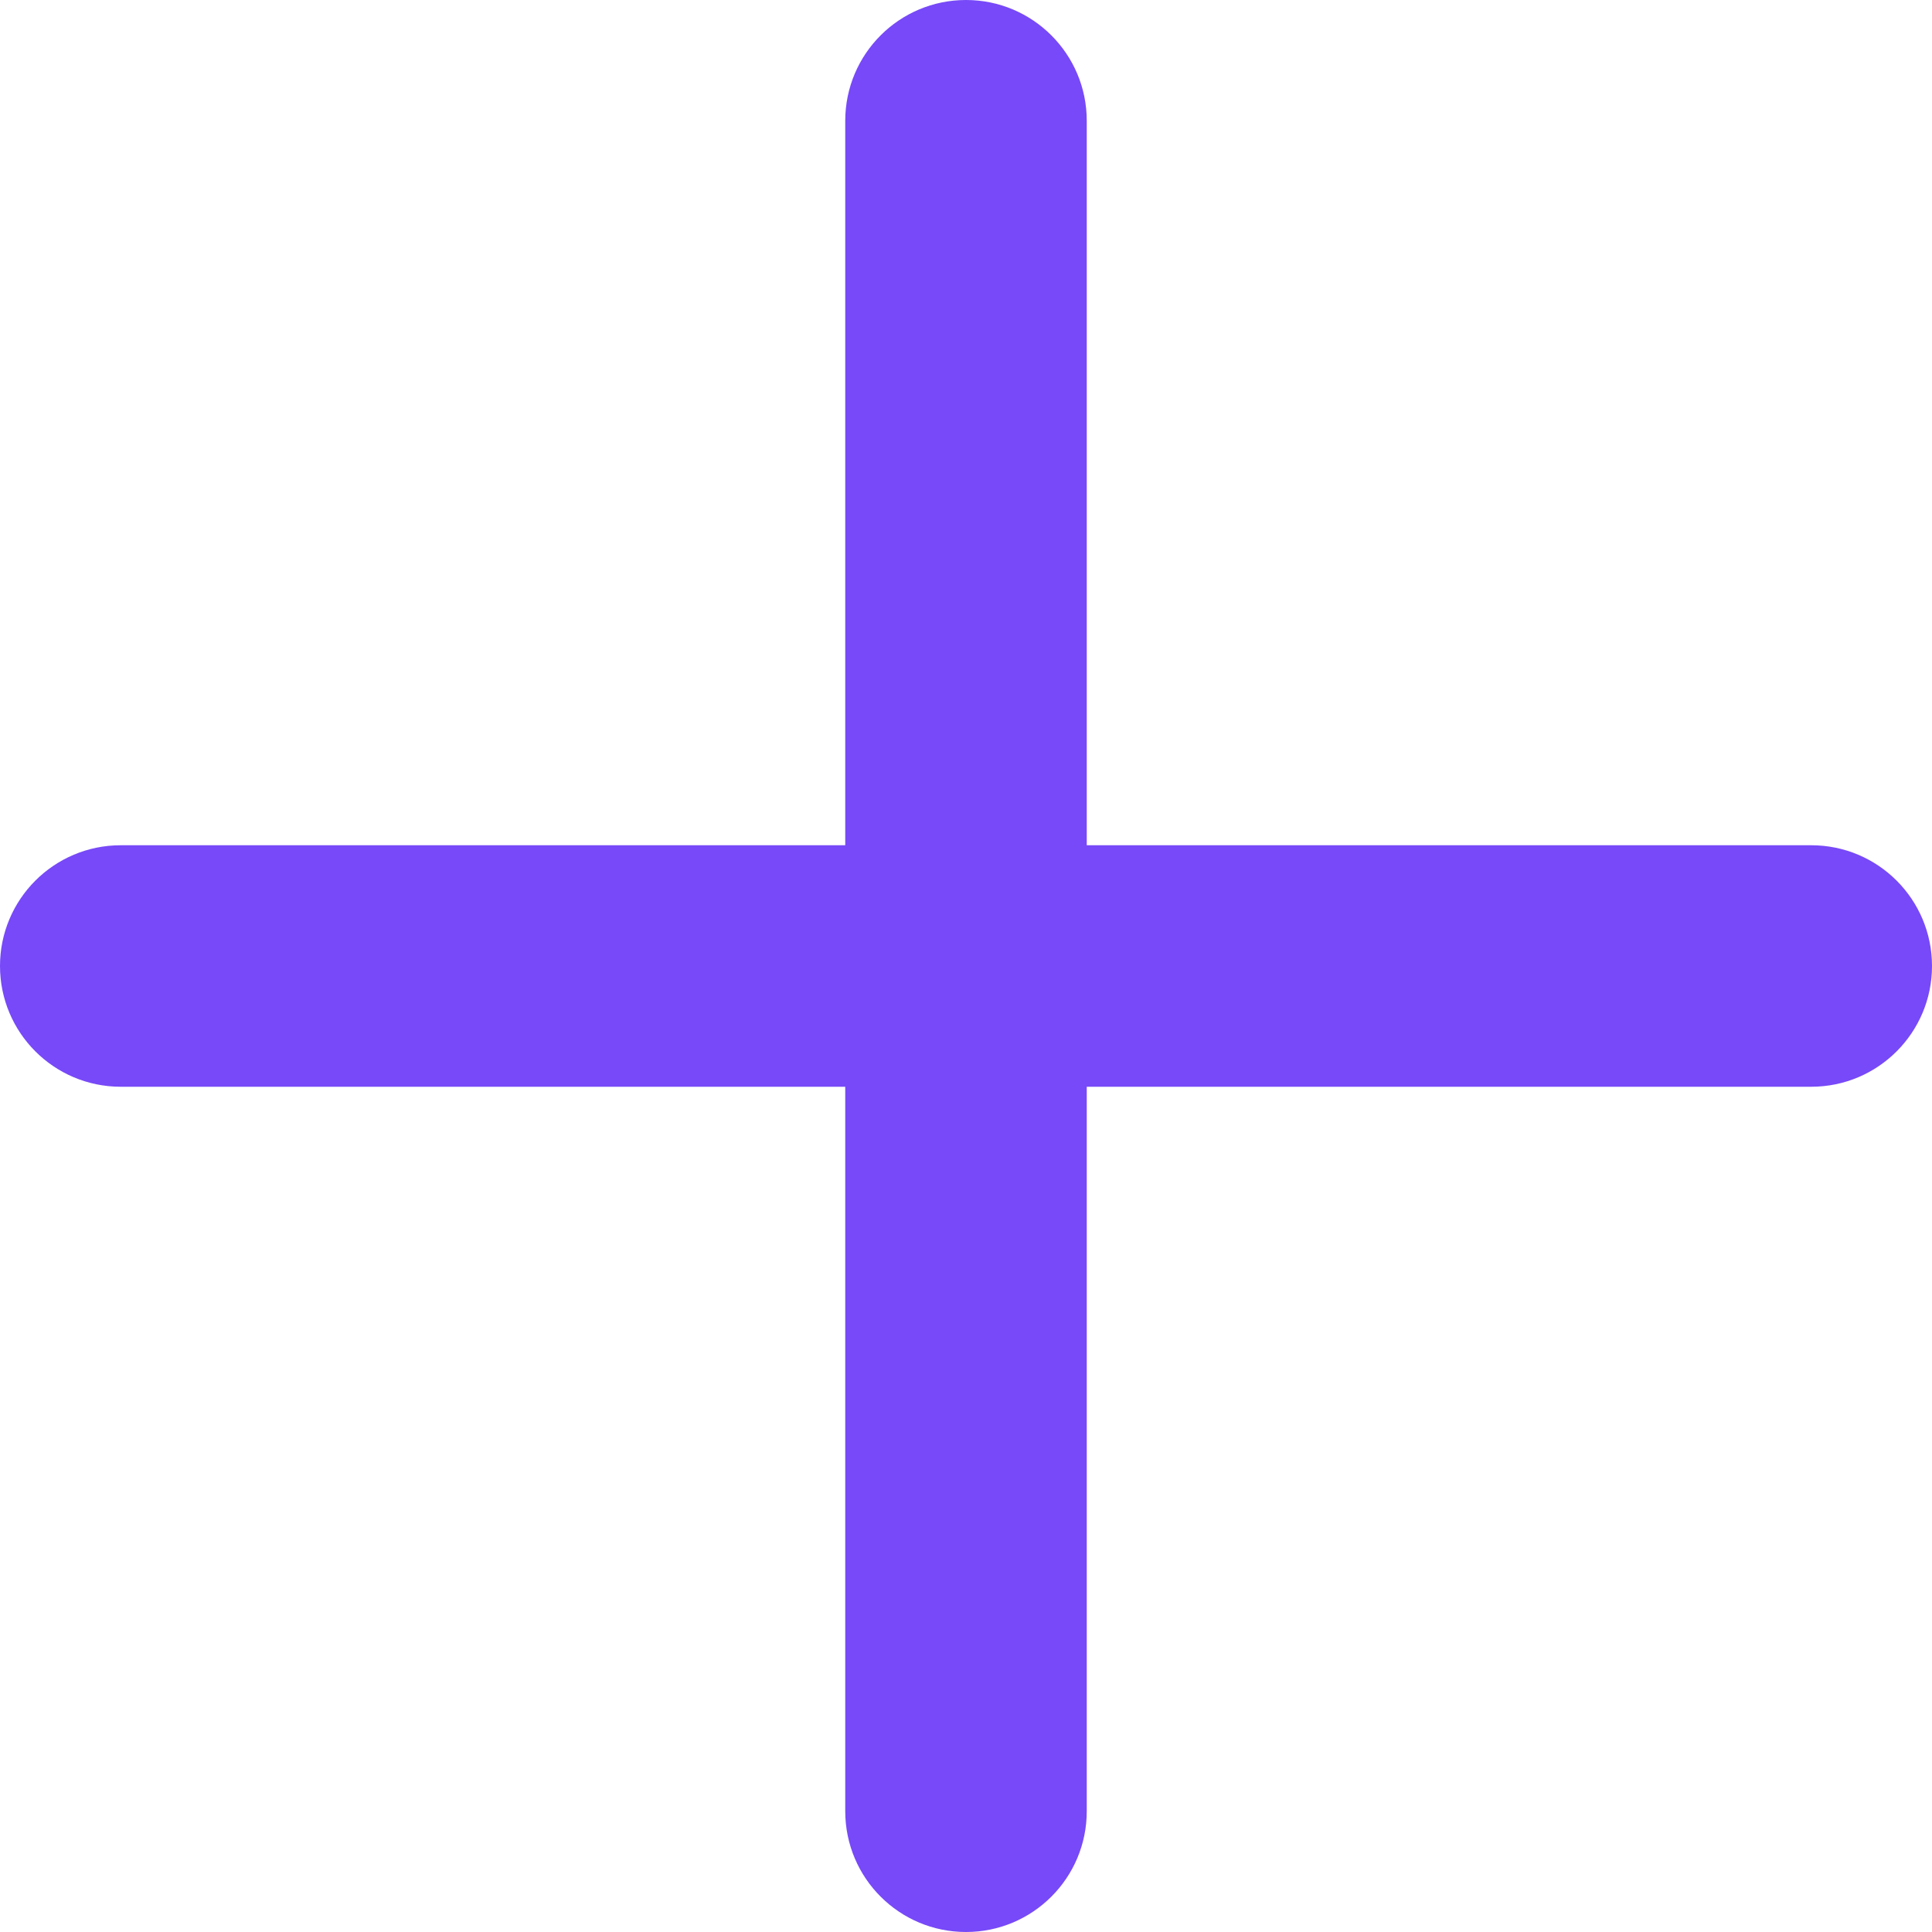
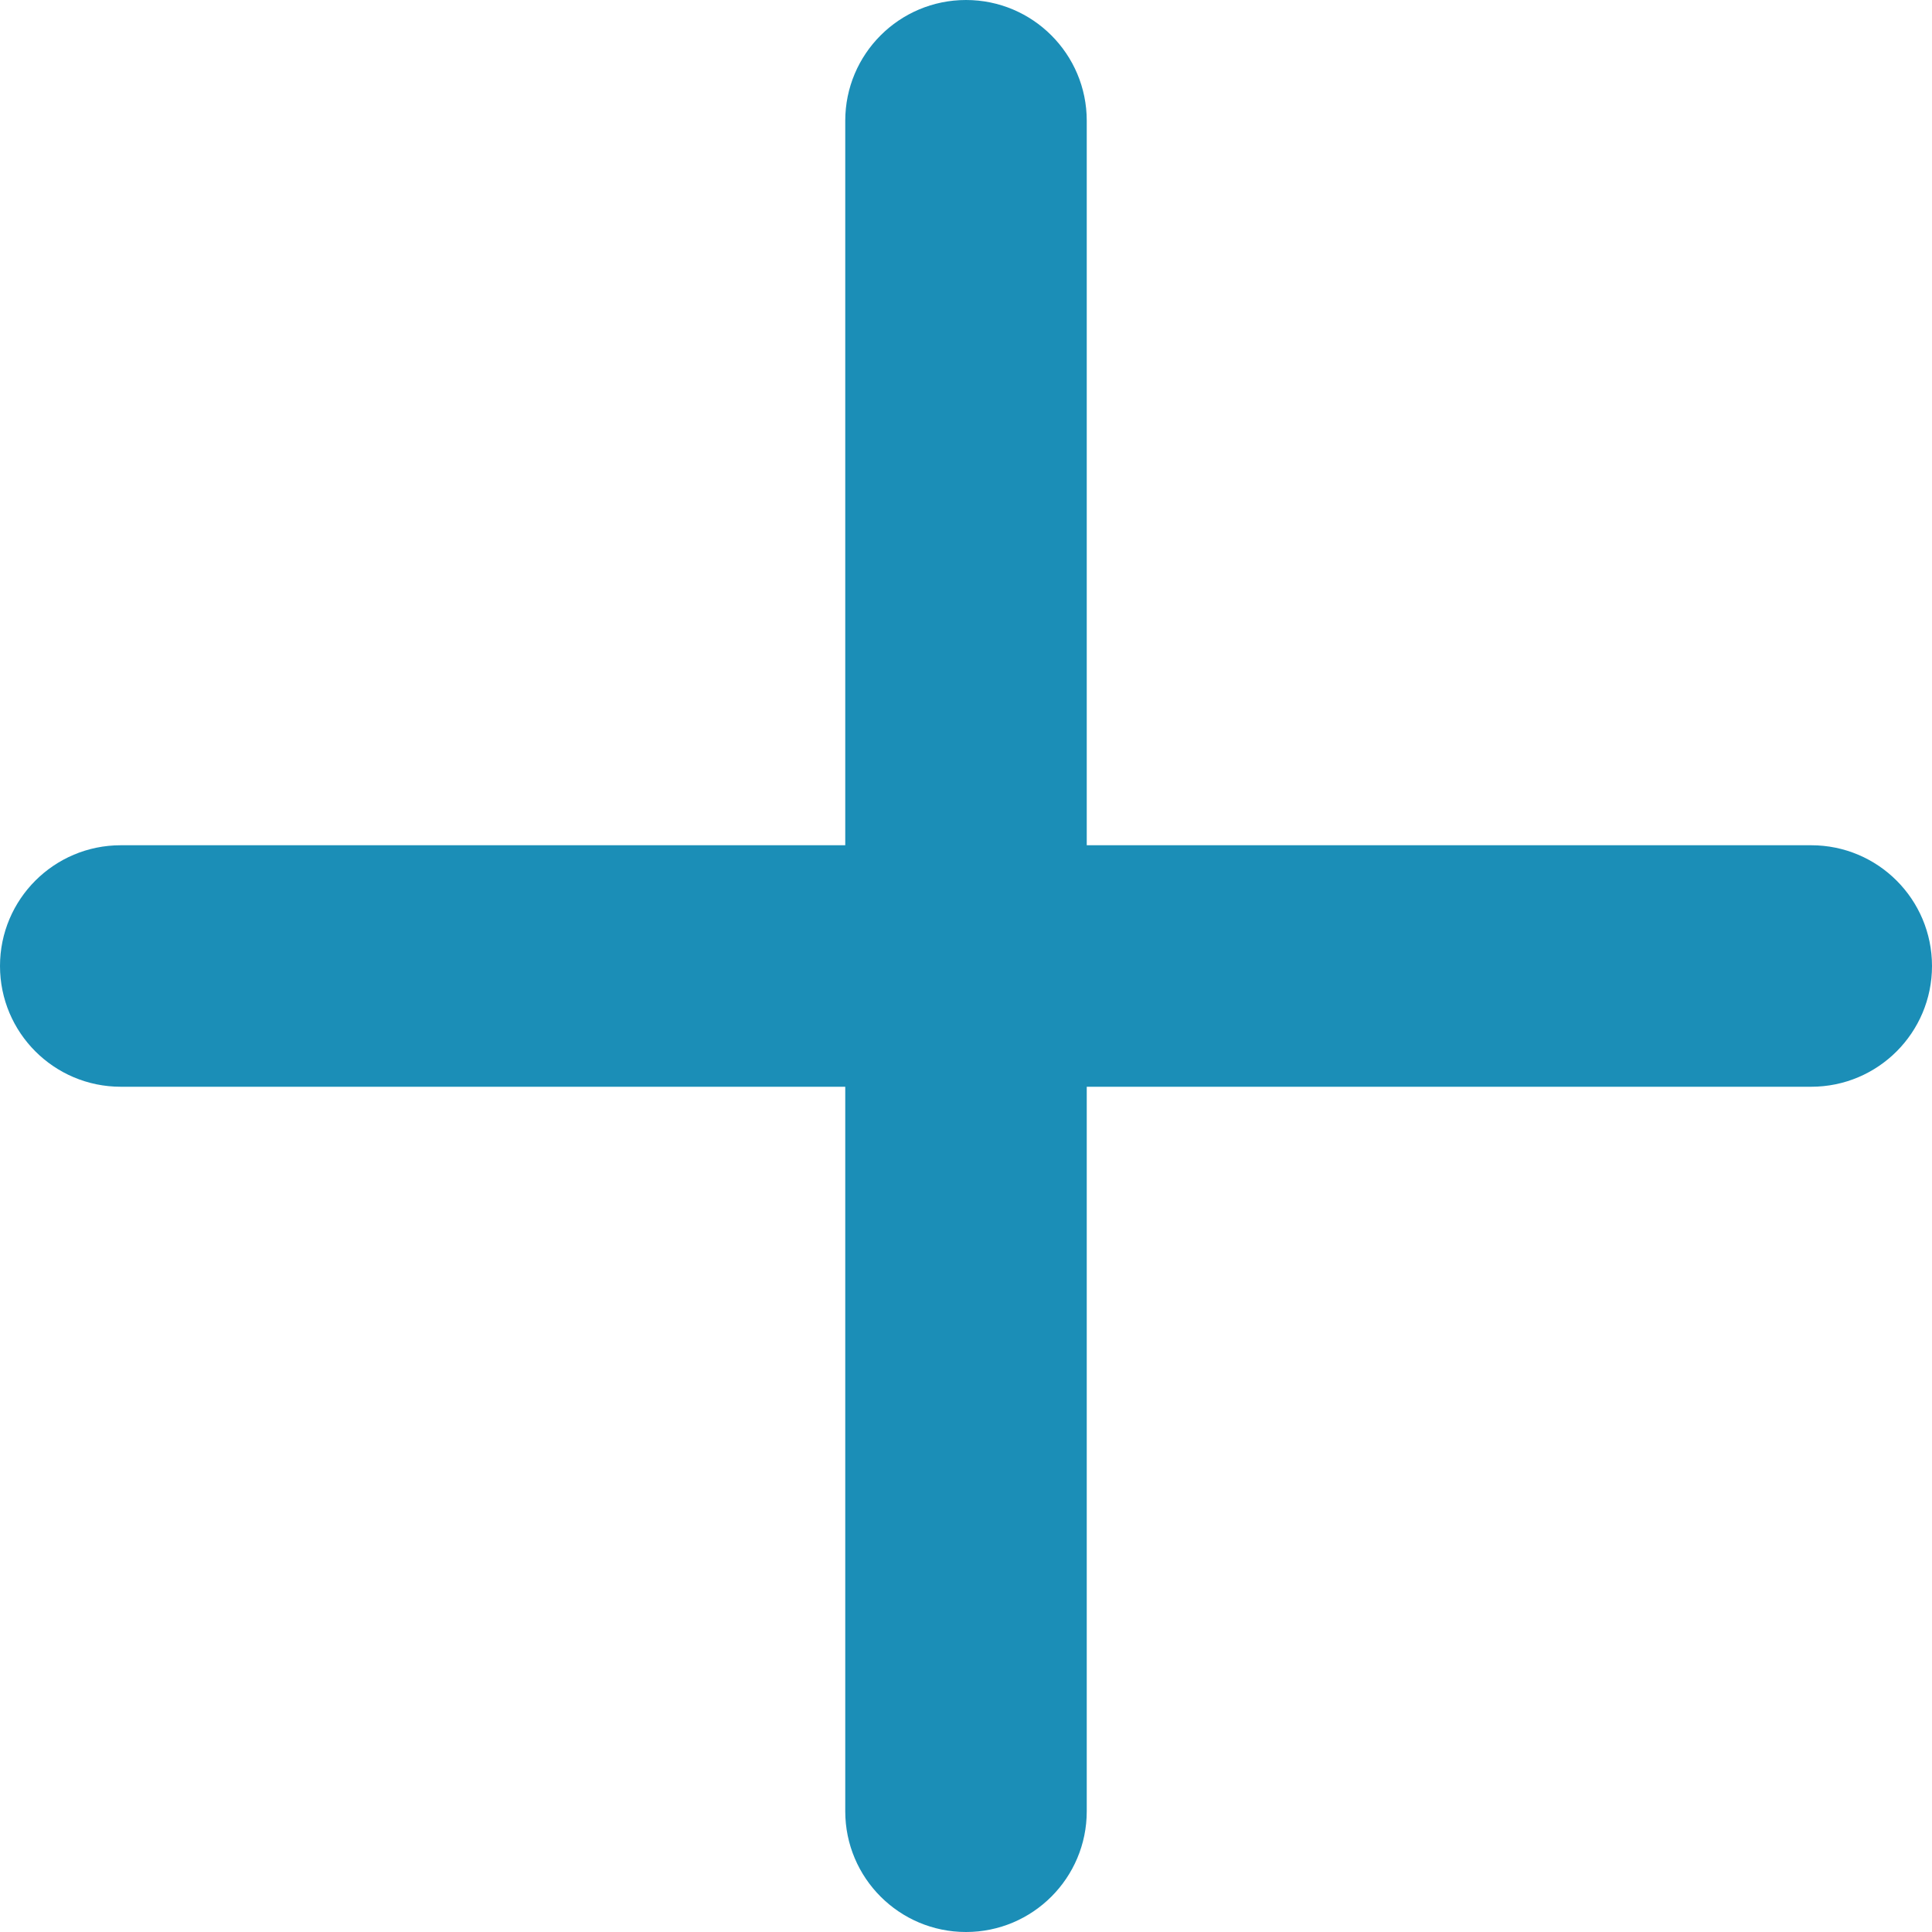
- <svg xmlns="http://www.w3.org/2000/svg" width="16" height="16" fill="#7749F8" class="bi bi-plus-lg" viewBox="0 0 16 16">
+ <svg xmlns="http://www.w3.org/2000/svg" width="16" height="16" fill="#1b8eb7" class="bi bi-plus-lg" viewBox="0 0 16 16">
  <path d="M8 0a1 1 0 0 1 1 1v6h6a1 1 0 1 1 0 2H9v6a1 1 0 1 1-2 0V9H1a1 1 0 0 1 0-2h6V1a1 1 0 0 1 1-1z" />
</svg>
